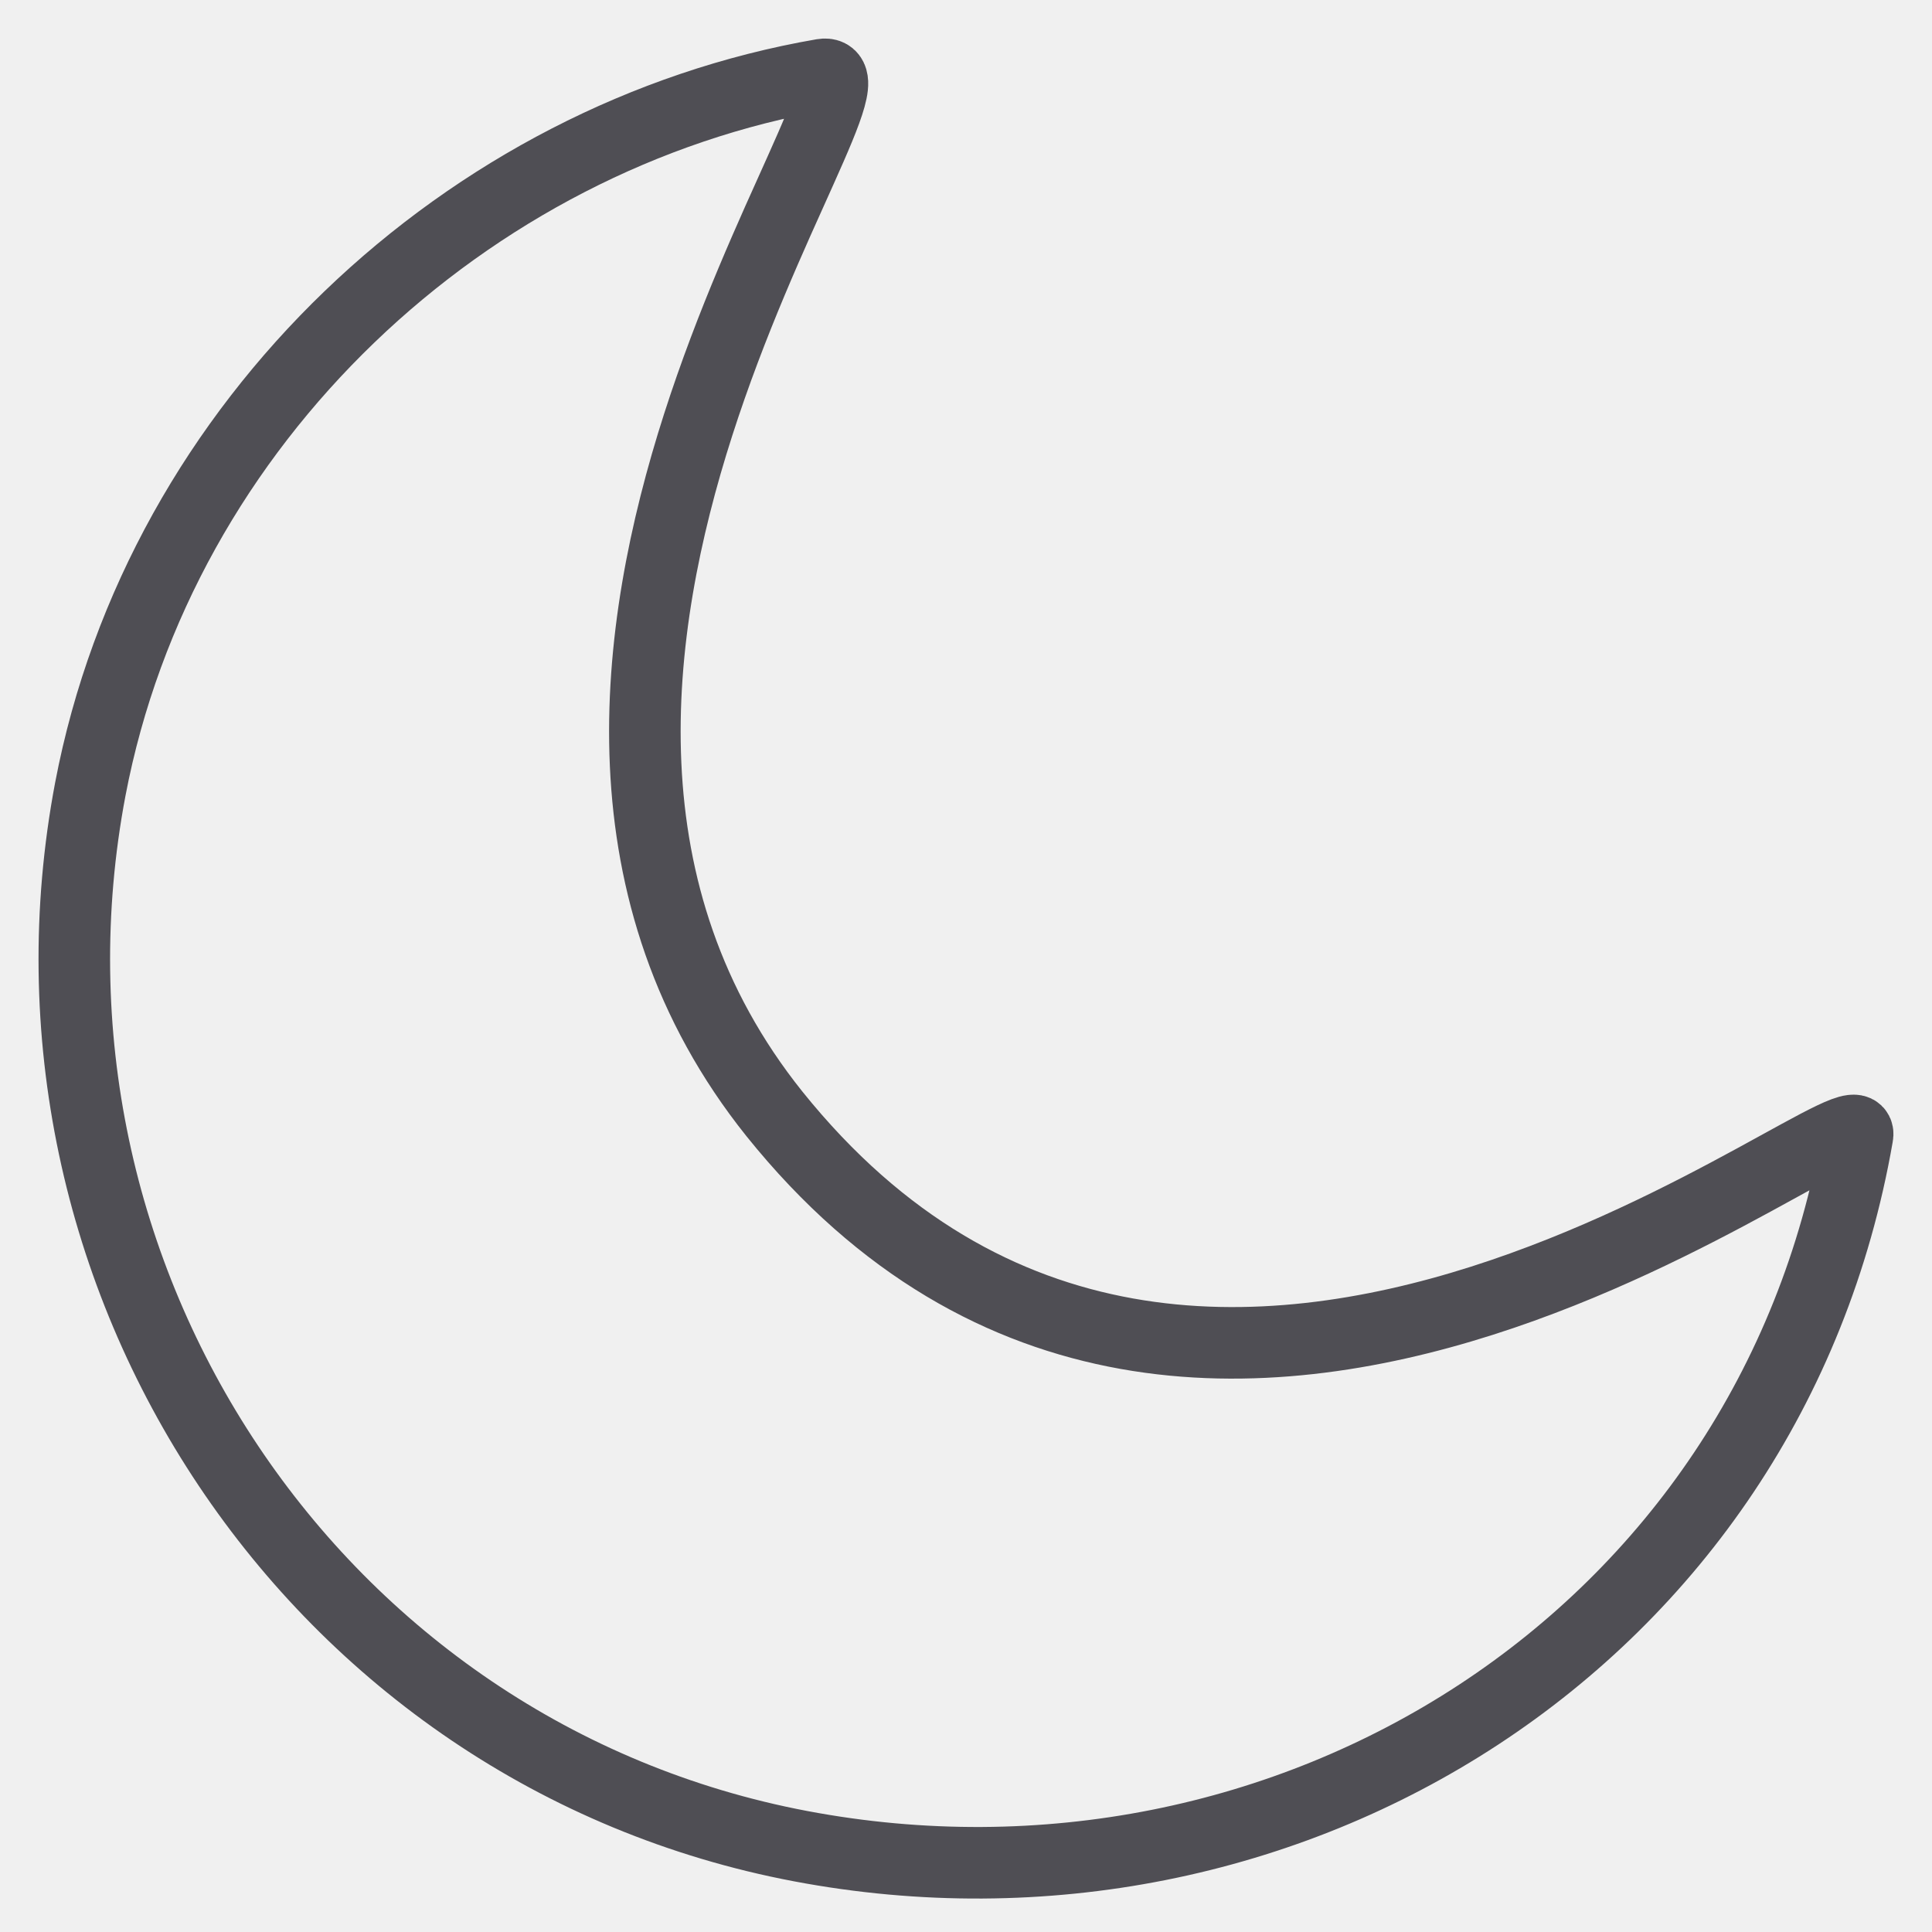
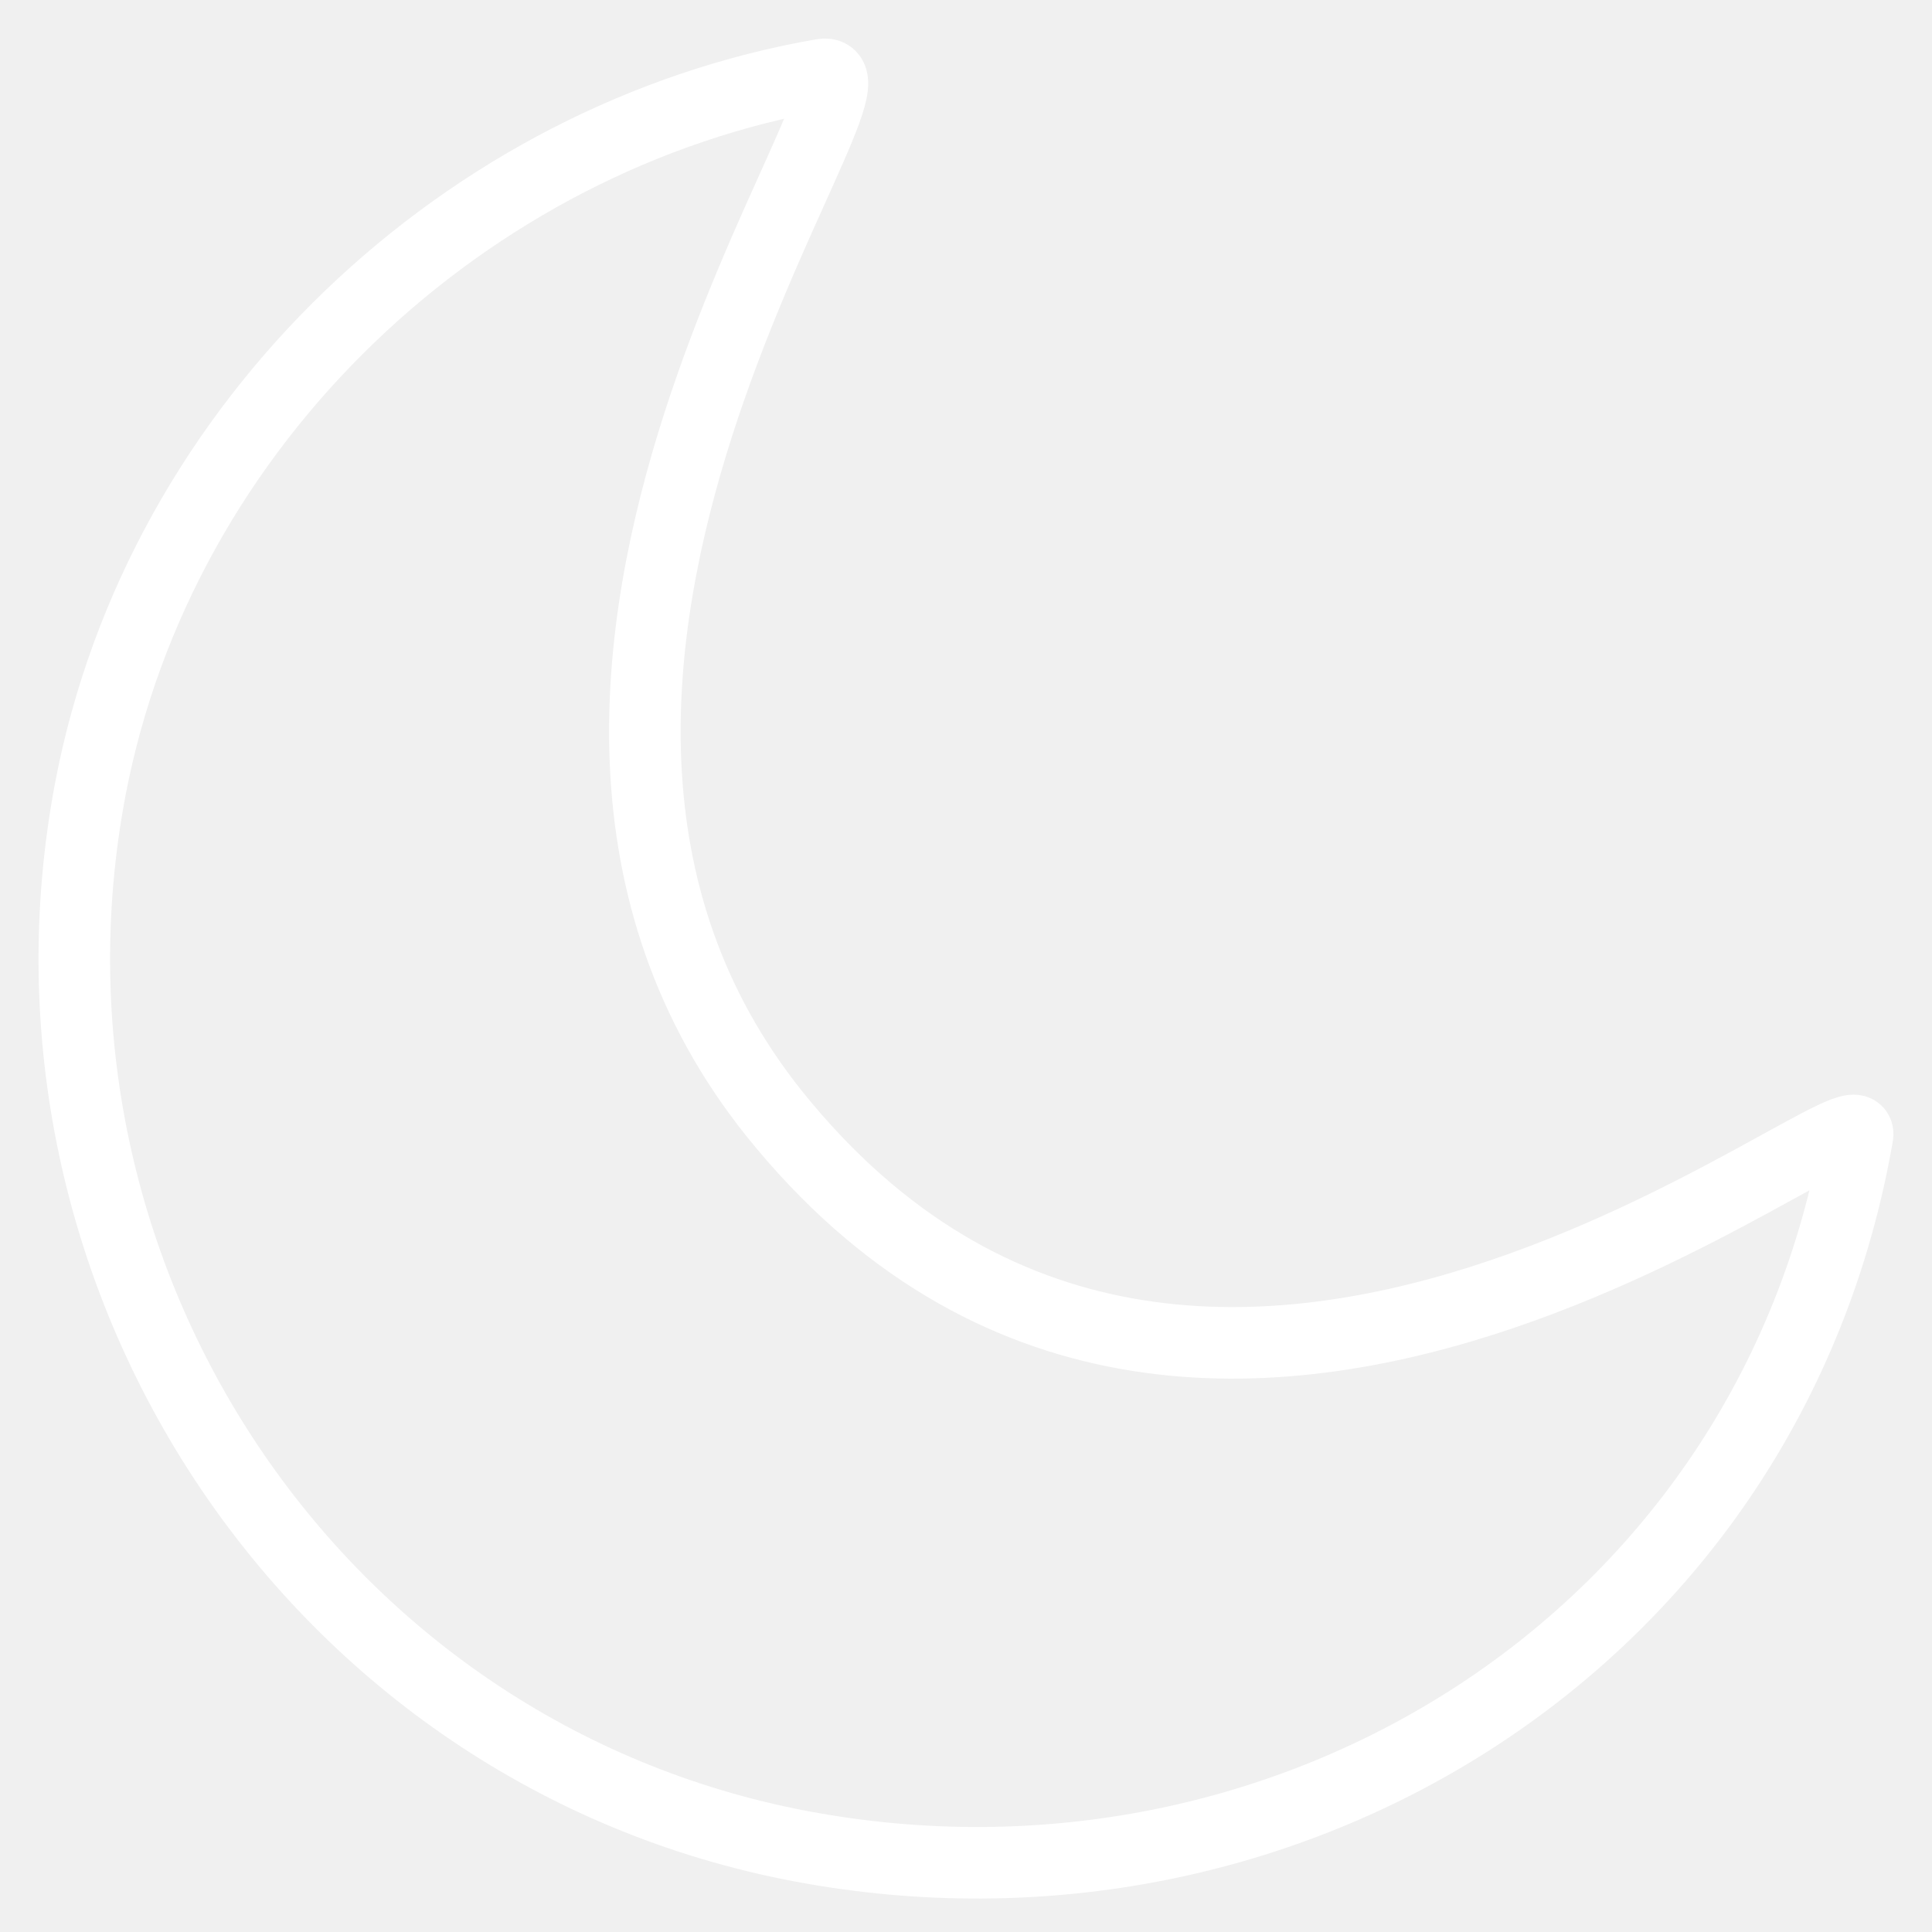
<svg xmlns="http://www.w3.org/2000/svg" width="26" height="26" viewBox="0 0 26 26" fill="none">
-   <path d="M10.421 14.989C16.204 22.189 25.174 14.399 24.997 15.284C23.817 22.071 17.326 26.084 10.775 24.845C4.224 23.605 -0.025 17.173 1.215 10.622C2.159 5.665 6.29 1.829 11.07 1.003C12.191 0.826 5.7 9.088 10.421 14.989Z" stroke="#4F4E54" stroke-width="0.963" stroke-miterlimit="10" stroke-linecap="round" />
+   <path d="M10.421 14.989C16.204 22.189 25.174 14.399 24.997 15.284C23.817 22.071 17.326 26.084 10.775 24.845C4.224 23.605 -0.025 17.173 1.215 10.622C2.159 5.665 6.29 1.829 11.07 1.003C12.191 0.826 5.7 9.088 10.421 14.989Z" stroke="#ffffff" stroke-width="0.963" stroke-miterlimit="10" stroke-linecap="round" />
</svg>
